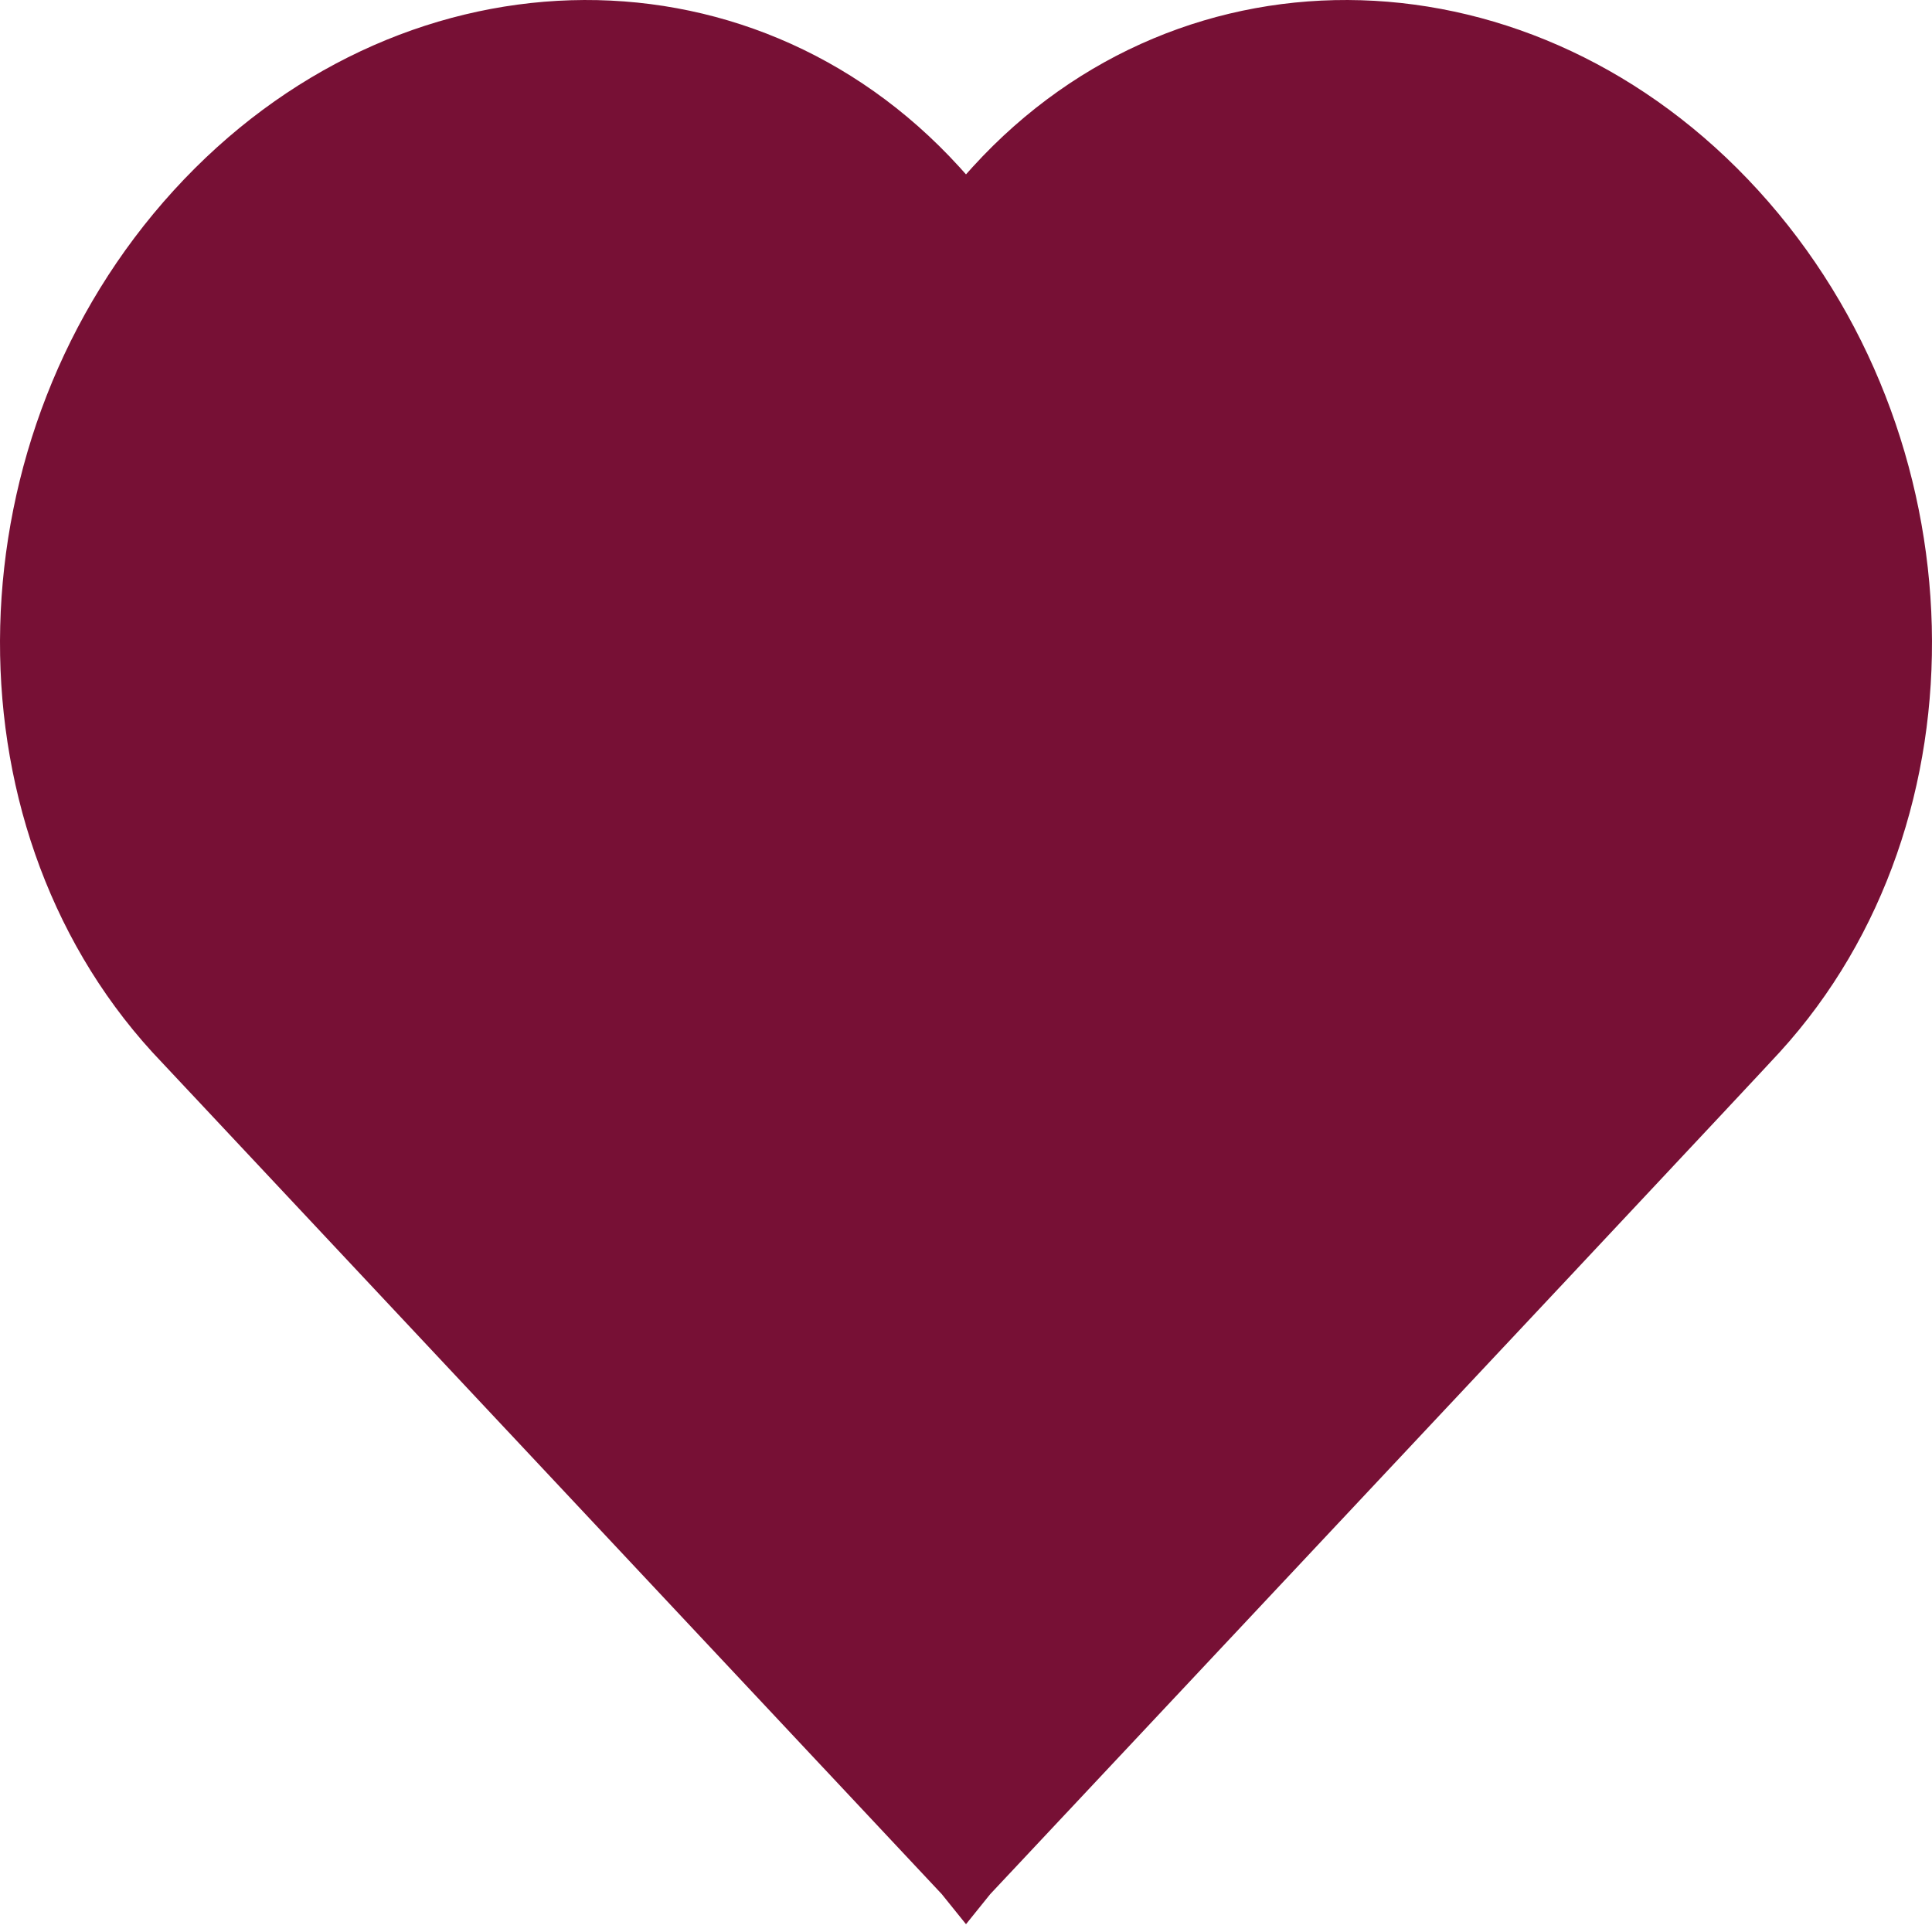
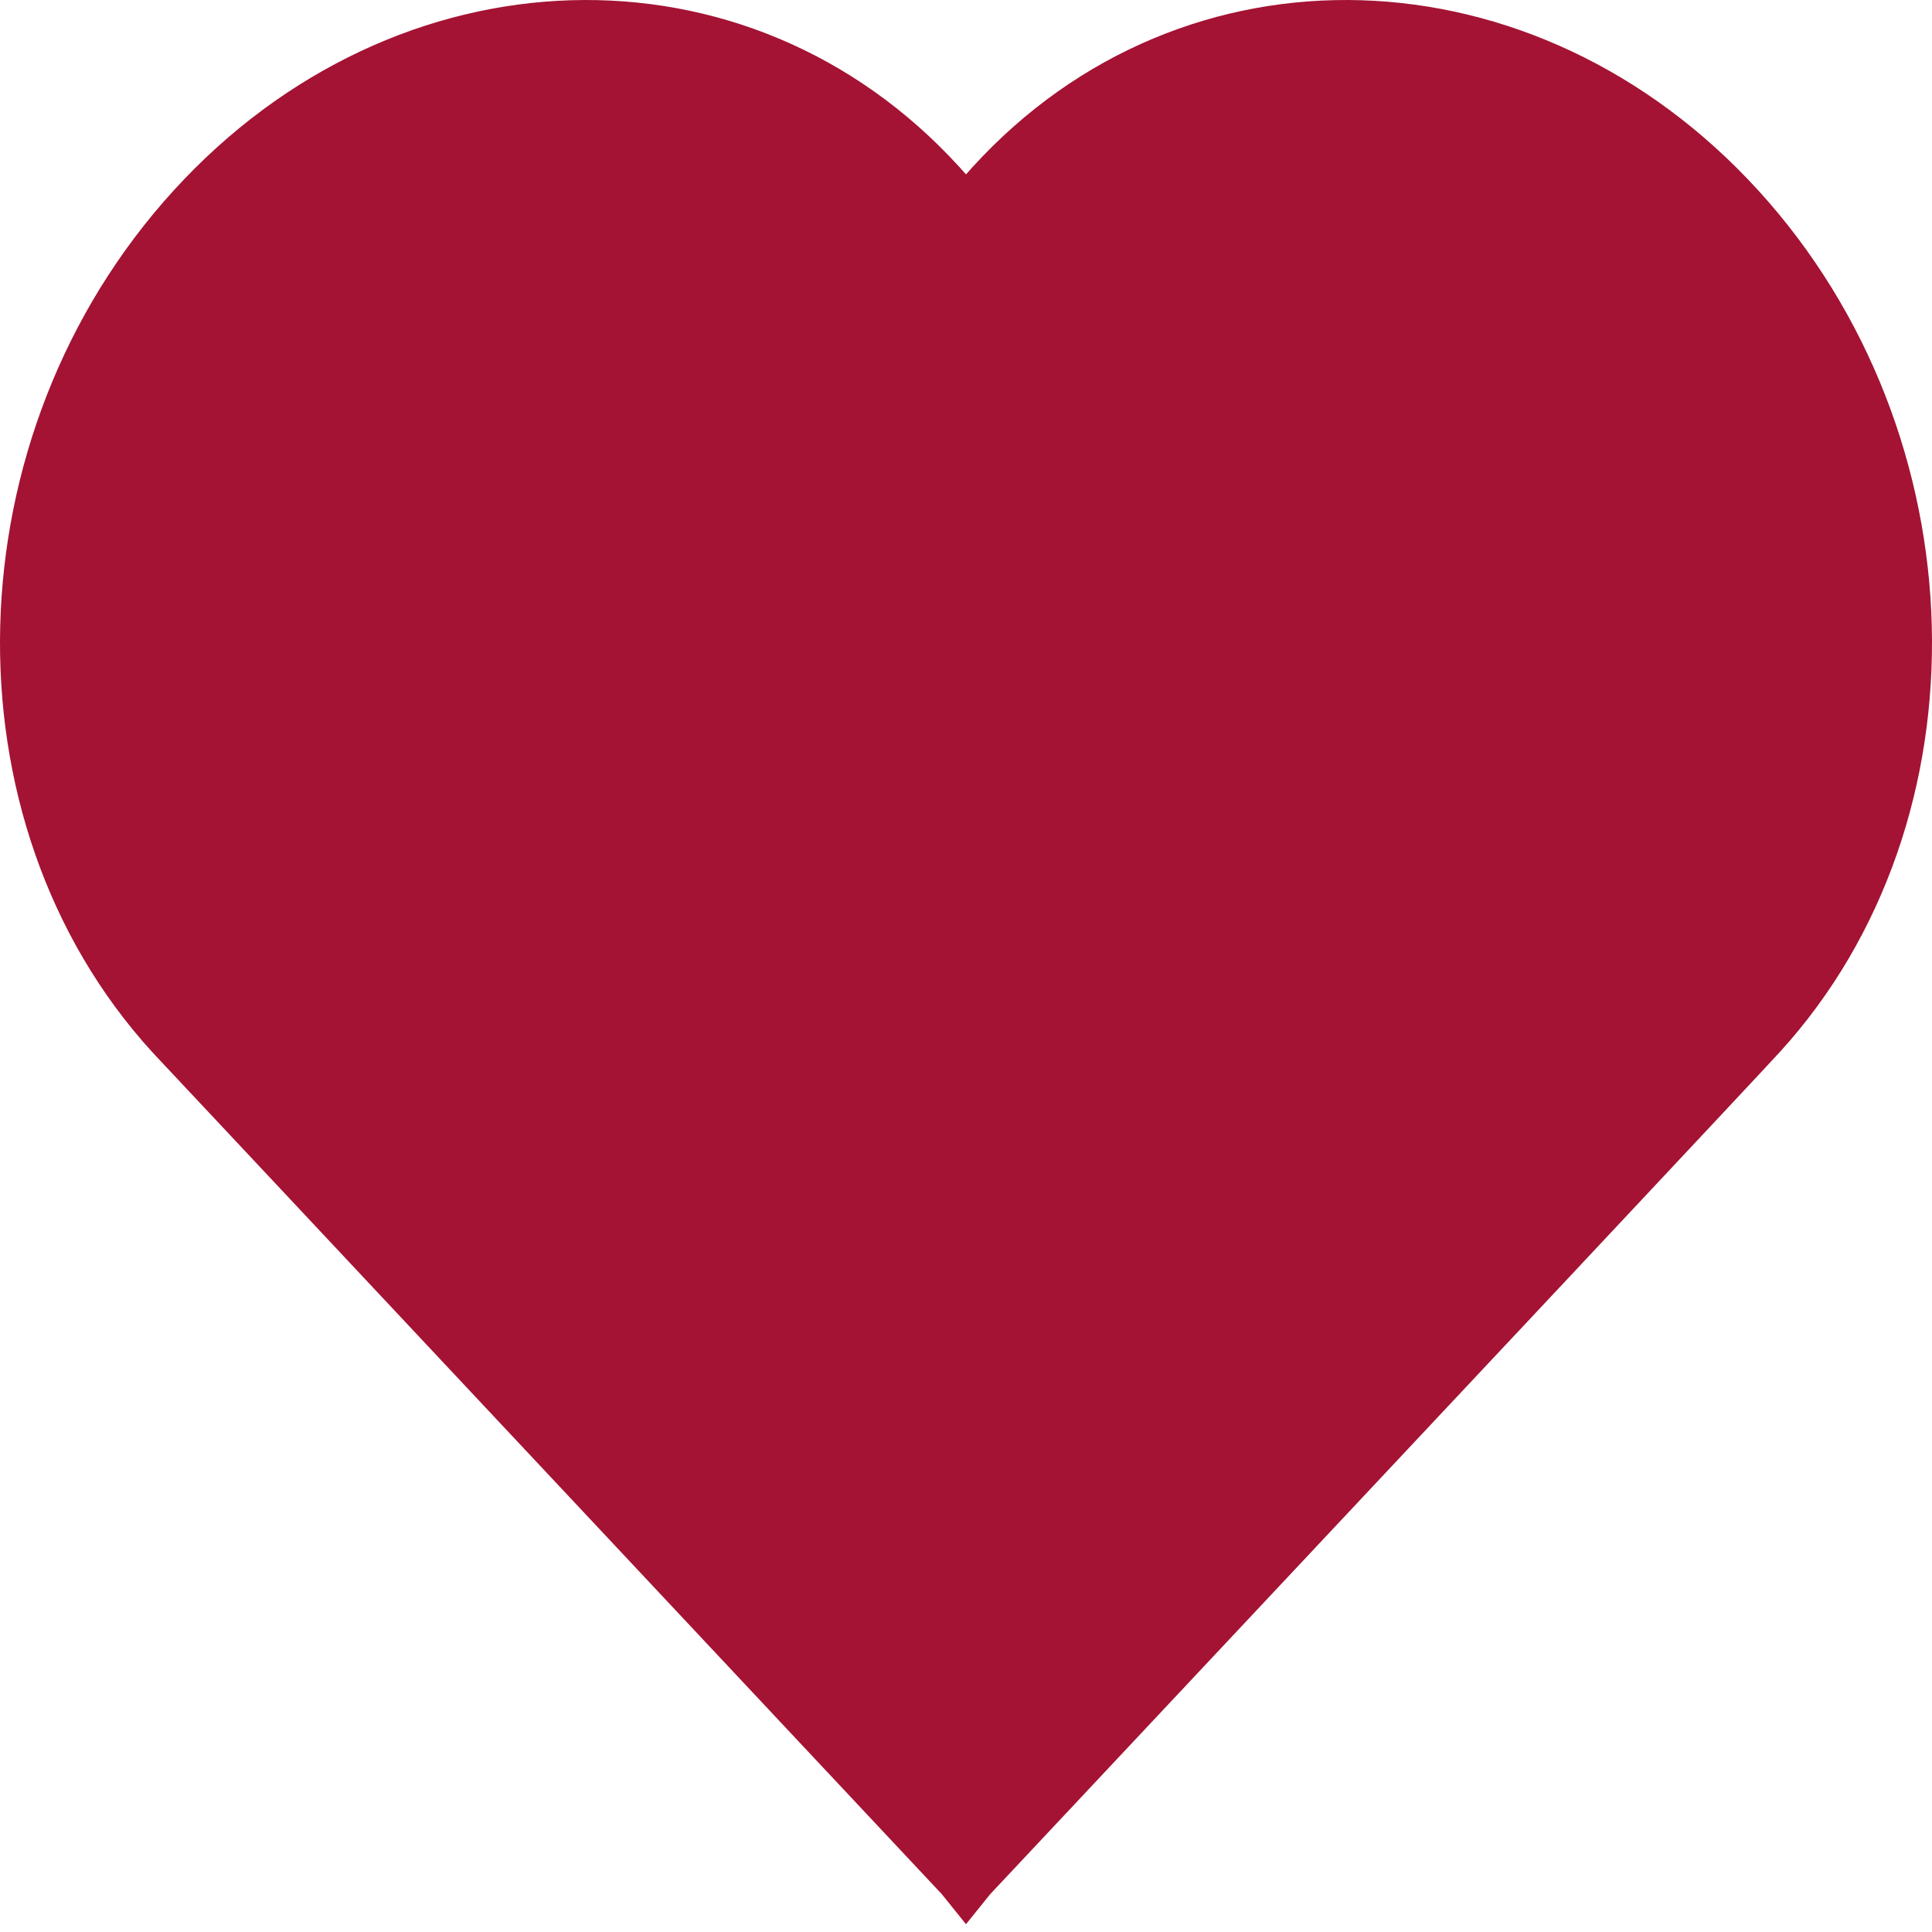
<svg xmlns="http://www.w3.org/2000/svg" width="50px" height="50px" viewBox="0 0 50 50" version="1.1">
  <defs />
  <g id="Screens" stroke="none" stroke-width="1" fill="none" fill-rule="evenodd">
-     <g id="Jd-Med-Copy-3" fill="#771035" fill-rule="nonzero">
+     <g id="Jd-Med-Copy-3" fill="#a41333" fill-rule="nonzero">
      <path d="M25,4.513 C25.058,4.448 25.116,4.382 25.175,4.318 C30.635,-1.67 39.737,-1.396 45.505,4.929 C51.273,11.255 51.523,21.237 46.063,27.225 C45.537,27.802 38.725,35.066 25.627,49.02 L25,49.798 L24.373,49.02 L3.937,27.225 C-1.523,21.237 -1.273,11.255 4.495,4.929 C10.263,-1.396 19.365,-1.67 24.825,4.318 C24.884,4.382 24.942,4.448 25,4.513 Z" id="Combined-Shape-Copy" />
    </g>
  </g>
</svg>
